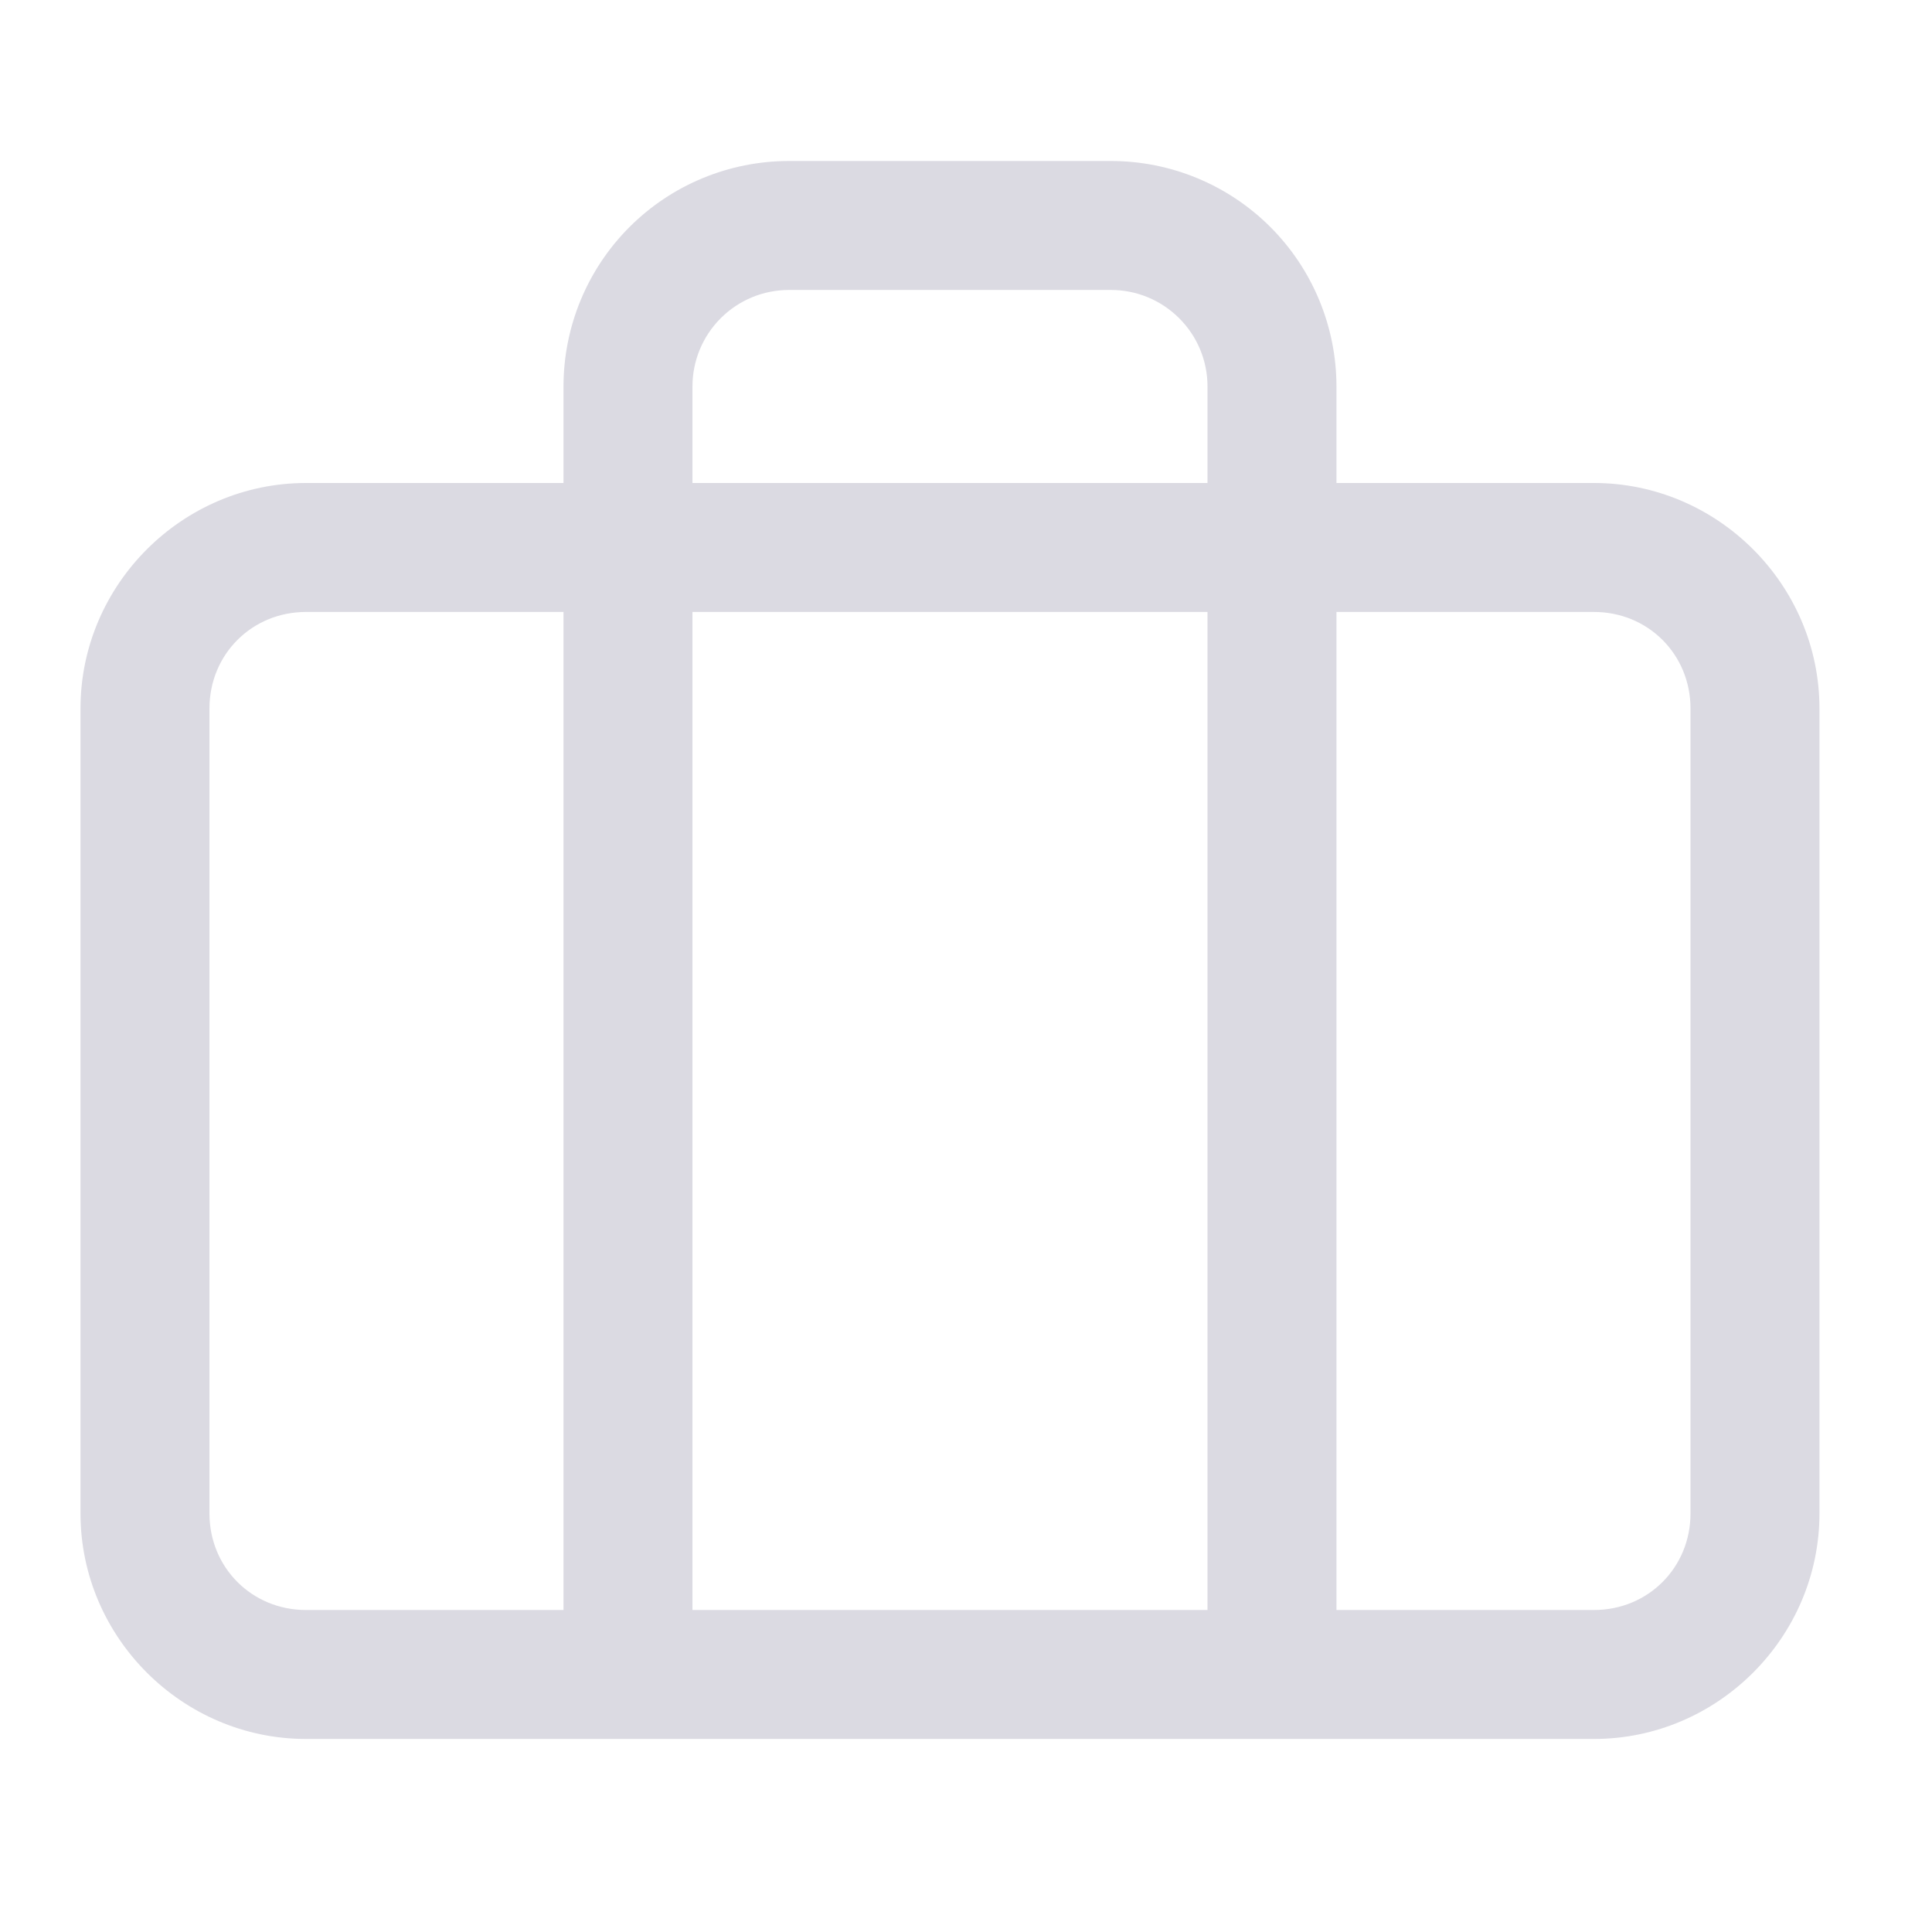
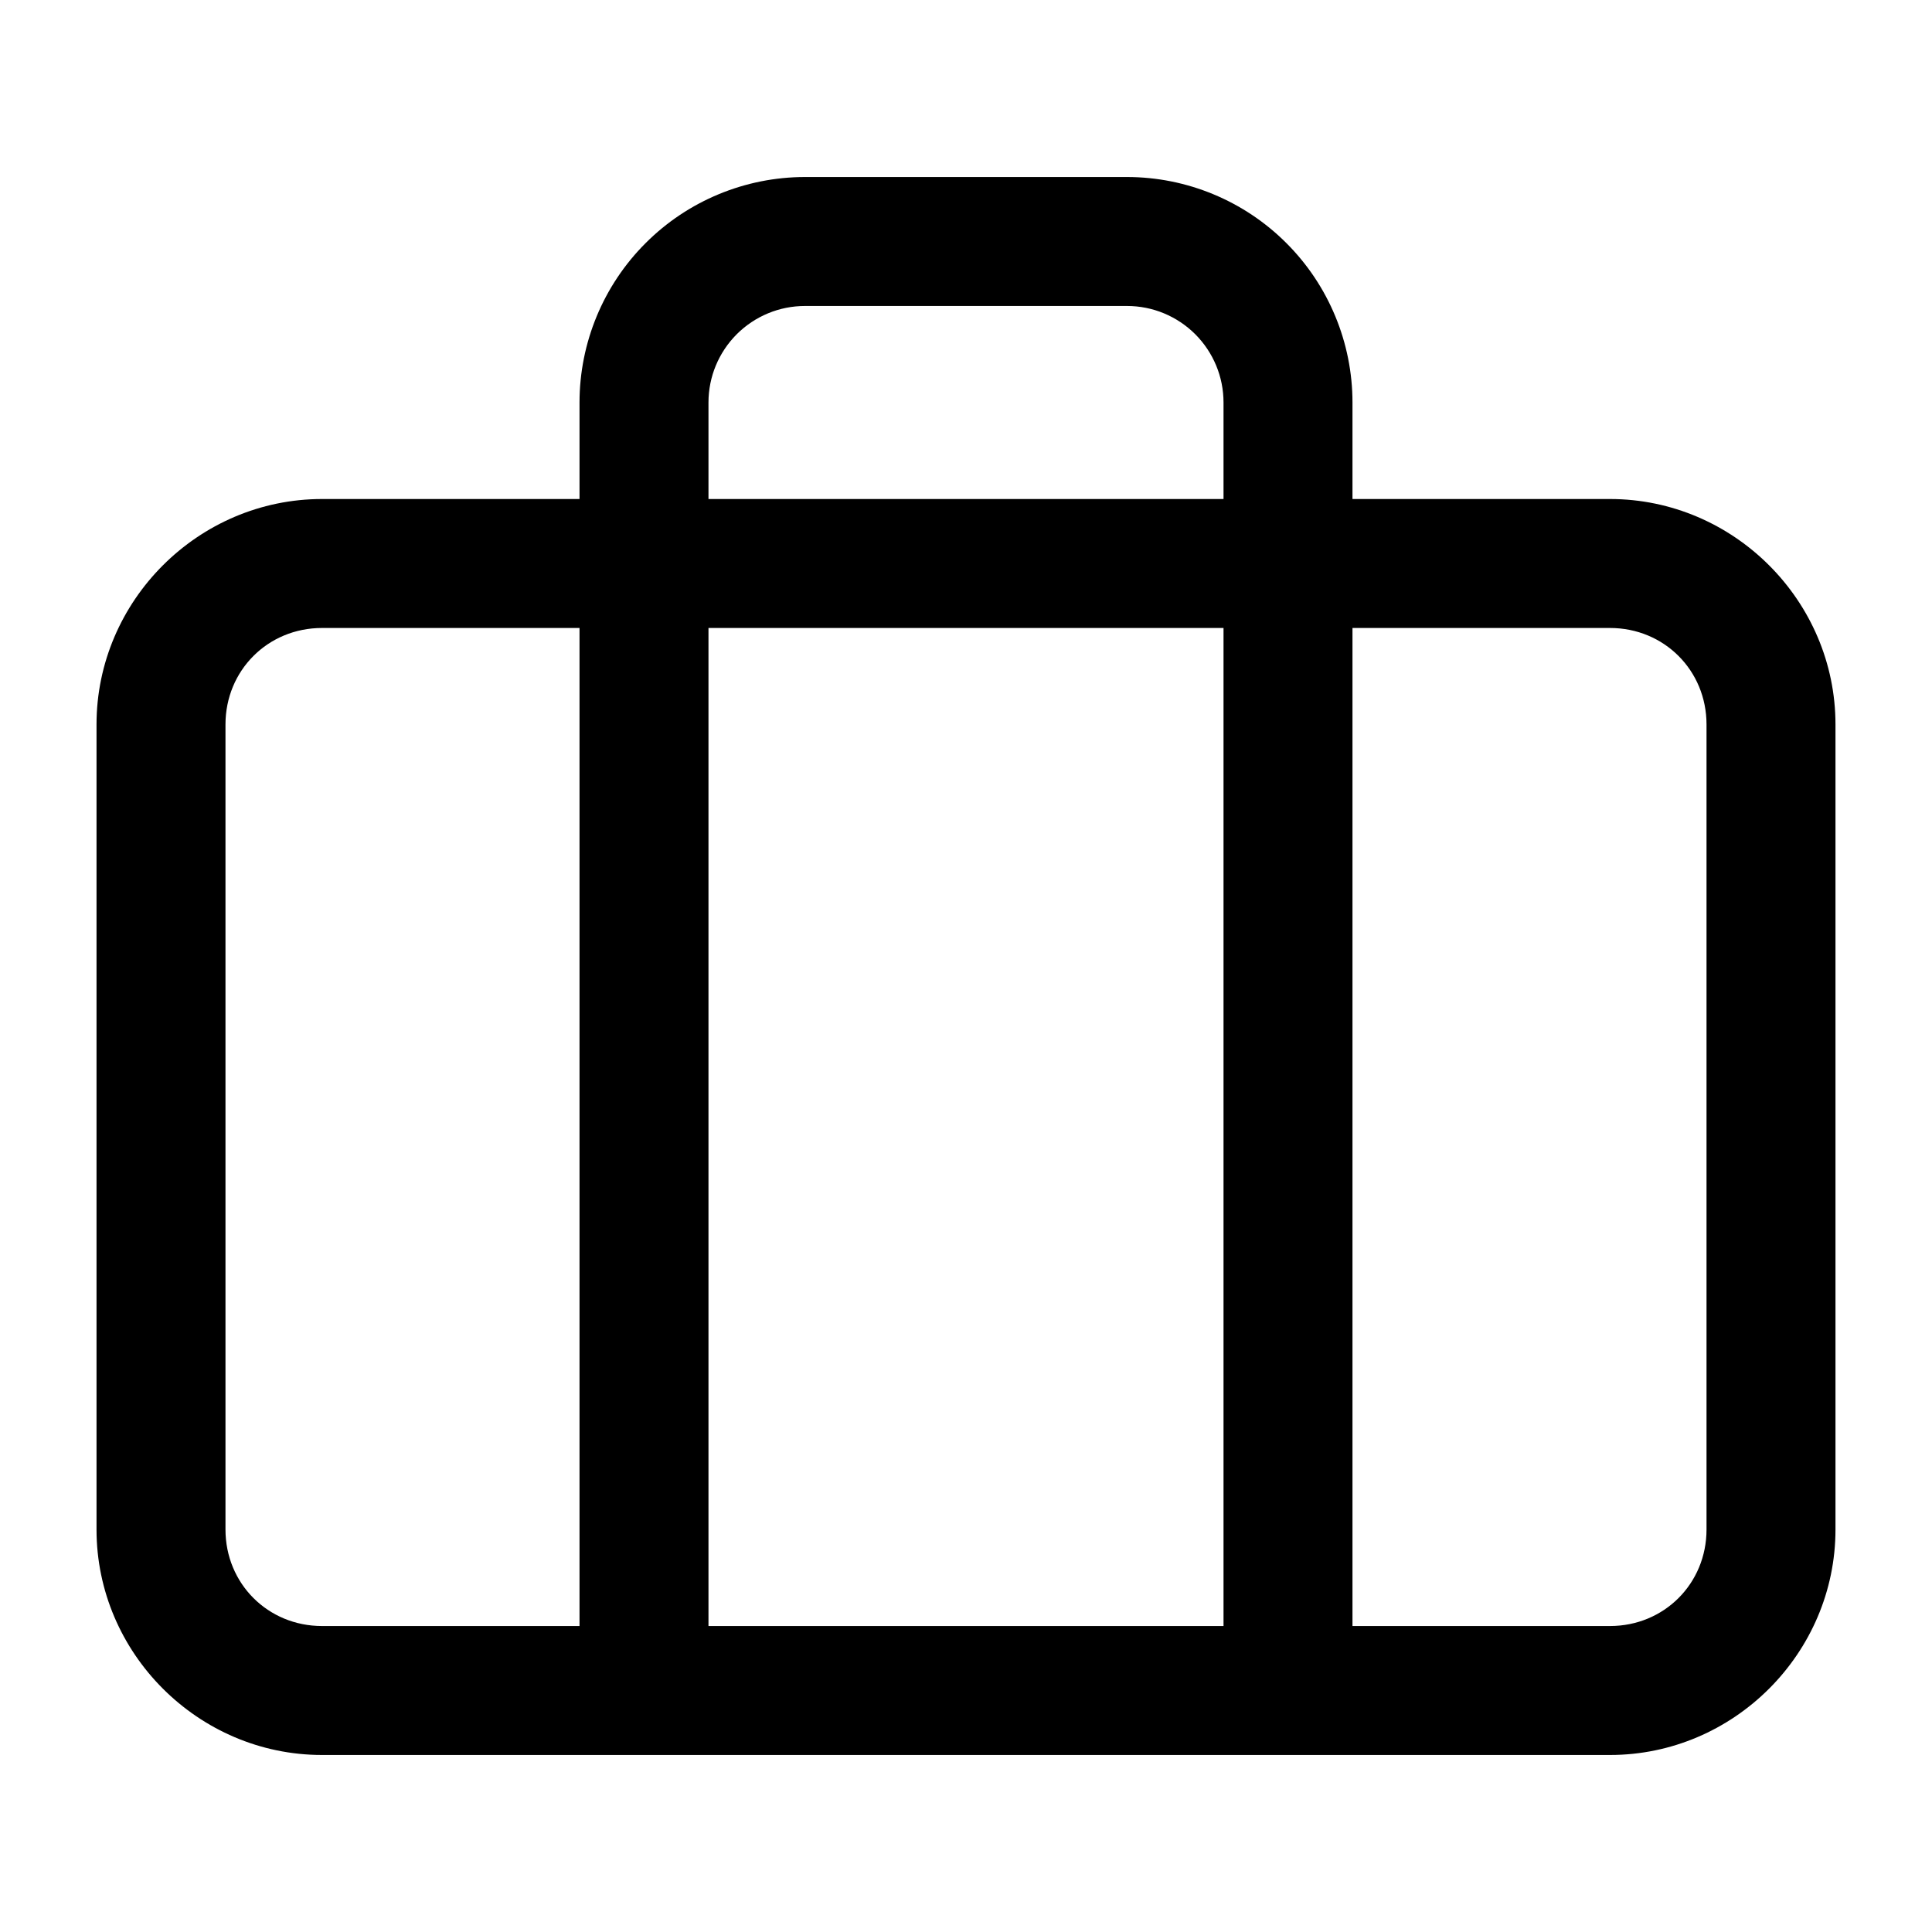
- <svg xmlns="http://www.w3.org/2000/svg" viewBox="0 0 24 24">
-   <path d="M9.801 2C9.058 2 8.345 2.295 7.82 2.82C7.295 3.345 7 4.058 7 4.801V6H3.801C2.264 6 1 7.264 1 8.801V18.801C1 20.338 2.264 21.602 3.801 21.602H7.801H15.801H19.801C21.338 21.602 22.602 20.338 22.602 18.801V8.801C22.602 7.264 21.338 6 19.801 6H16.602V4.801C16.602 4.059 16.306 3.345 15.781 2.82C15.256 2.295 14.543 2 13.801 2H9.801ZM9.801 3.602H13.801C14.119 3.602 14.423 3.728 14.648 3.953C14.874 4.178 15 4.482 15 4.801V6H8.602V4.801C8.602 4.482 8.728 4.178 8.953 3.953C9.178 3.728 9.482 3.602 9.801 3.602ZM3.801 7.602H7V20H3.801C3.129 20 2.602 19.473 2.602 18.801V8.801C2.602 8.129 3.129 7.602 3.801 7.602V7.602ZM8.602 7.602H15V20H8.602V7.602ZM16.602 7.602H19.801C20.473 7.602 21 8.129 21 8.801V18.801C21 19.473 20.473 20 19.801 20H16.602V7.602Z" fill="#DBDAE2" />
+ <svg xmlns="http://www.w3.org/2000/svg" viewBox="0 0 24 24" fill="none" version="1.1" id="svg6">
+   <defs id="defs10" />
+   <path id="path2" style="color:#000000;font-style:normal;font-variant:normal;font-weight:normal;font-stretch:normal;font-size:medium;line-height:normal;font-family:sans-serif;font-variant-ligatures:normal;font-variant-position:normal;font-variant-caps:normal;font-variant-numeric:normal;font-variant-alternates:normal;font-variant-east-asian:normal;font-feature-settings:normal;font-variation-settings:normal;text-indent:0;text-align:start;text-decoration:none;text-decoration-line:none;text-decoration-style:solid;text-decoration-color:#000000;letter-spacing:normal;word-spacing:normal;text-transform:none;writing-mode:lr-tb;direction:ltr;text-orientation:mixed;dominant-baseline:auto;baseline-shift:baseline;text-anchor:start;white-space:normal;shape-padding:0;shape-margin:0;inline-size:0;clip-rule:nonzero;display:inline;overflow:visible;visibility:visible;isolation:auto;mix-blend-mode:normal;color-interpolation:sRGB;color-interpolation-filters:linearRGB;solid-color:#000000;solid-opacity:1;vector-effect:none;fill:#000000;fill-opacity:1;fill-rule:nonzero;stroke:none;stroke-linecap:round;stroke-linejoin:round;stroke-miterlimit:4;stroke-dasharray:none;stroke-dashoffset:0;stroke-opacity:1;color-rendering:auto;image-rendering:auto;shape-rendering:auto;text-rendering:auto;enable-background:accumulate;stop-color:#000000;stop-opacity:1;opacity:1" d="M 10 2.199 C 9.258 2.199 8.544 2.495 8.02 3.02 C 7.495 3.544 7.199 4.258 7.199 5 L 7.199 6.199 L 4 6.199 C 2.463 6.199 1.199 7.463 1.199 9 L 1.199 19 C 1.199 20.537 2.463 21.801 4 21.801 L 8 21.801 L 16 21.801 L 20 21.801 C 21.537 21.801 22.801 20.537 22.801 19 L 22.801 9 C 22.801 7.463 21.537 6.199 20 6.199 L 16.801 6.199 L 16.801 5 C 16.801 4.258 16.505 3.544 15.98 3.02 C 15.456 2.495 14.742 2.199 14 2.199 L 10 2.199 z M 10 3.801 L 14 3.801 C 14.319 3.801 14.622 3.927 14.848 4.152 C 15.073 4.378 15.199 4.681 15.199 5 L 15.199 6.199 L 8.801 6.199 L 8.801 5 C 8.801 4.681 8.927 4.378 9.152 4.152 C 9.378 3.927 9.681 3.801 10 3.801 z M 4 7.801 L 7.199 7.801 L 7.199 20.199 L 4 20.199 C 3.328 20.199 2.801 19.672 2.801 19 L 2.801 9 C 2.801 8.328 3.328 7.801 4 7.801 z M 8.801 7.801 L 15.199 7.801 L 15.199 20.199 L 8.801 20.199 L 8.801 7.801 z M 16.801 7.801 L 20 7.801 C 20.672 7.801 21.199 8.328 21.199 9 L 21.199 19 C 21.199 19.672 20.672 20.199 20 20.199 L 16.801 20.199 L 16.801 7.801 z " />
</svg>
